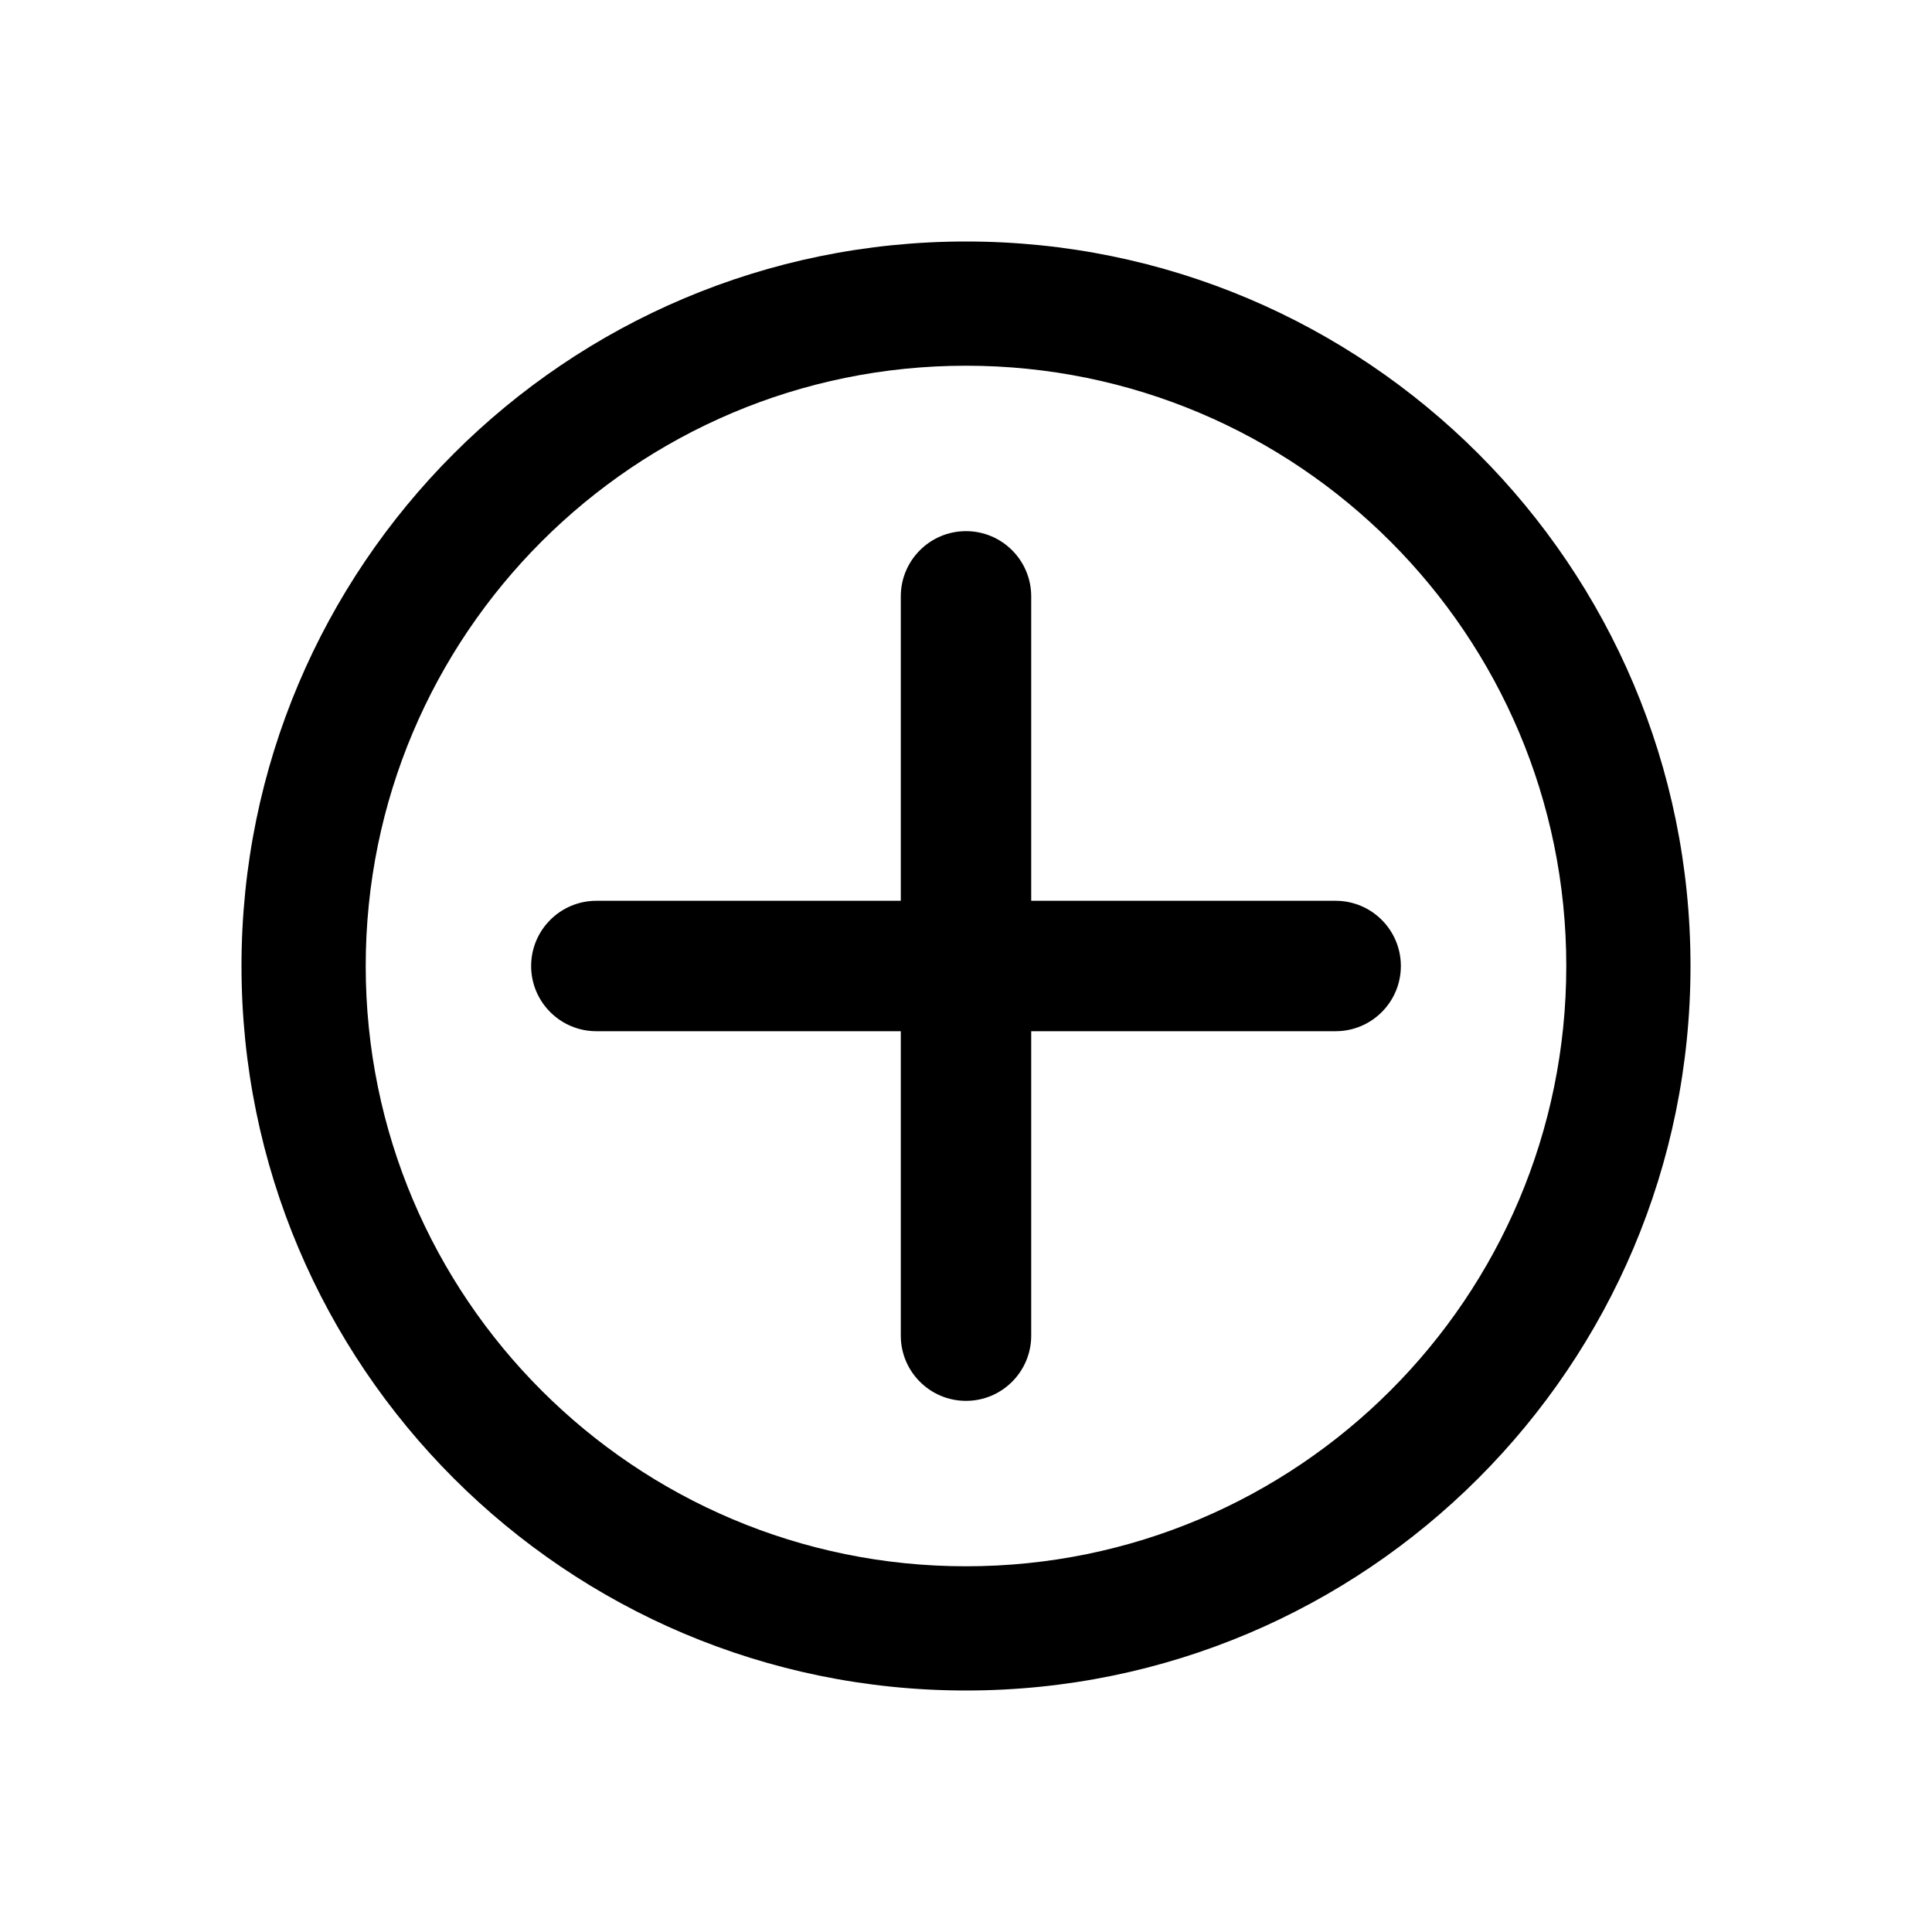
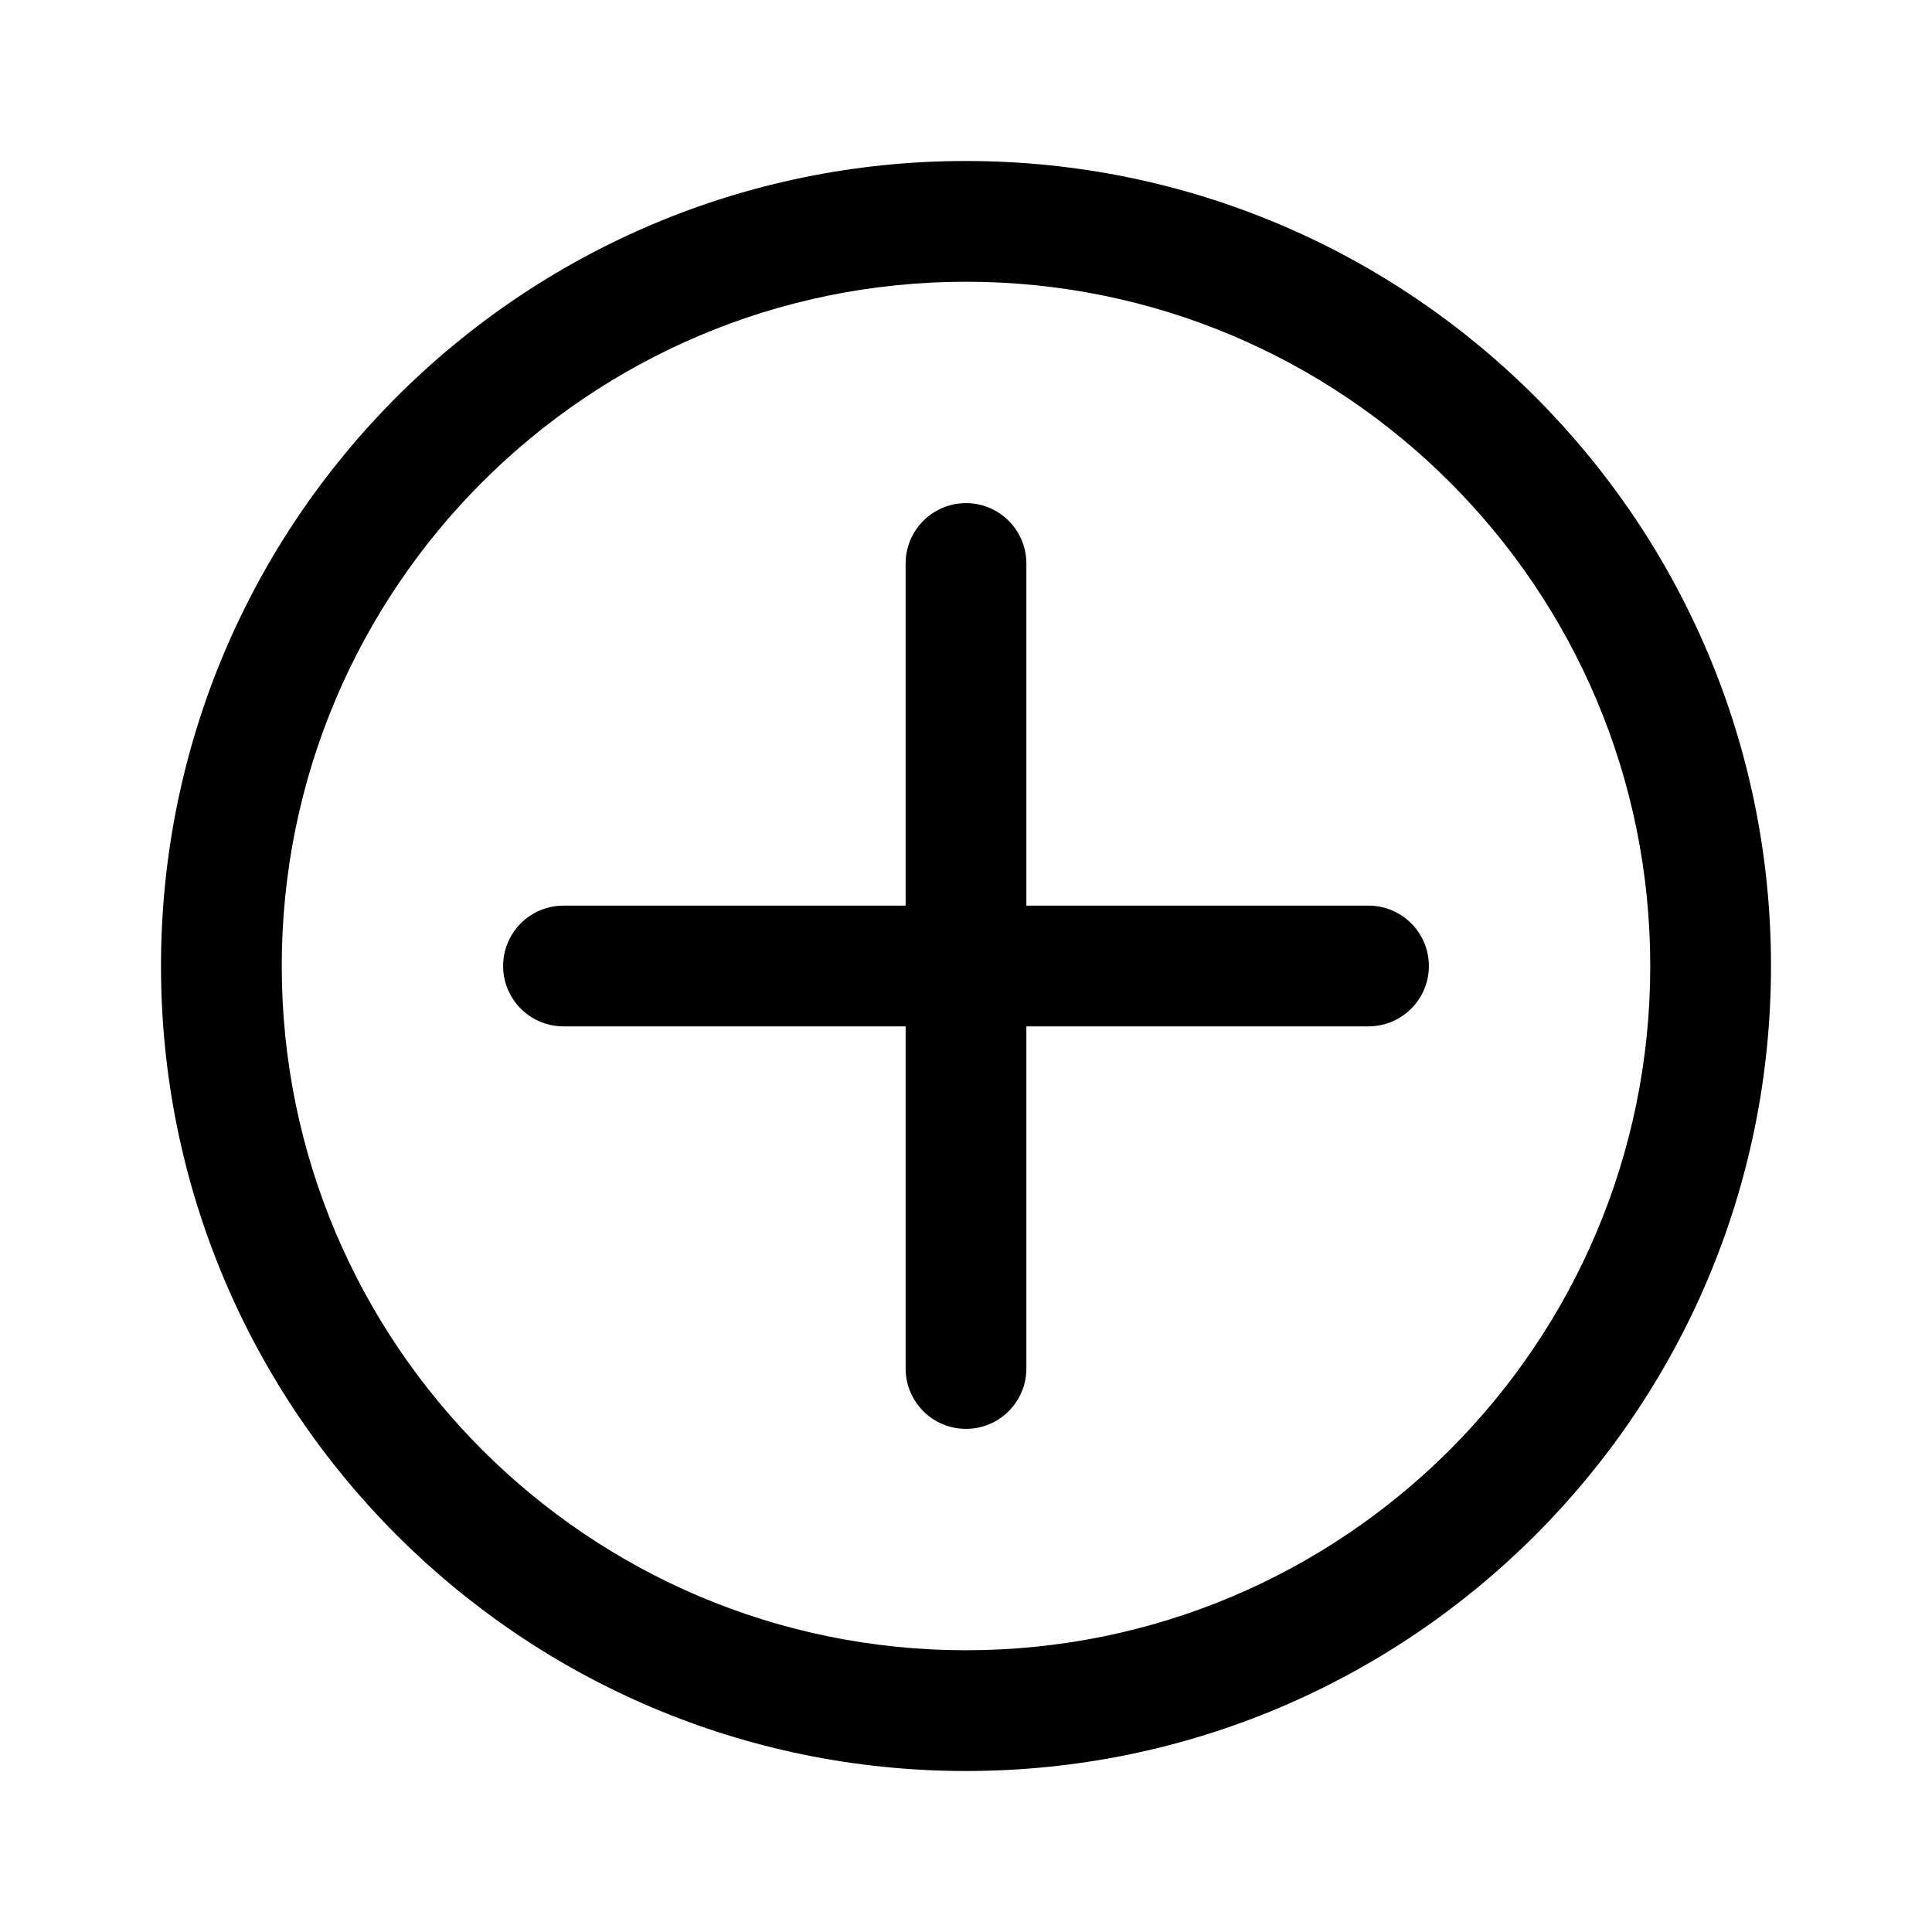
<svg xmlns="http://www.w3.org/2000/svg" width="24" height="24" viewBox="0 0 24 24">
-   <path fill-rule="evenodd" clip-rule="evenodd" d="M12 4.543C7.882 4.543 4.543 7.882 4.543 12C4.543 16.119 7.882 19.457 12 19.457C16.119 19.457 19.457 16.119 19.457 12C19.457 7.882 16.119 4.543 12 4.543ZM3 12C3 7.029 7.029 3 12 3C16.971 3 21 7.029 21 12C21 16.971 16.971 21 12 21C7.029 21 3 16.971 3 12ZM6.598 12C6.598 11.553 6.961 11.19 7.408 11.19H11.19V7.408C11.19 6.961 11.553 6.598 12 6.598C12.447 6.598 12.81 6.961 12.81 7.408V11.19H16.592C17.039 11.19 17.402 11.553 17.402 12C17.402 12.447 17.039 12.81 16.592 12.81H12.81V16.592C12.81 17.039 12.447 17.402 12 17.402C11.553 17.402 11.19 17.039 11.19 16.592V12.81H7.408C6.961 12.81 6.598 12.447 6.598 12Z" />
+   <path fill-rule="evenodd" clip-rule="evenodd" d="M20.5 12C20.5 16.694 16.694 20.5 12 20.5C7.306 20.5 3.5 16.694 3.5 12C3.5 7.306 7.306 3.5 12 3.5C16.694 3.5 20.5 7.306 20.5 12ZM22 12C22 17.523 17.523 22 12 22C6.477 22 2 17.523 2 12C2 6.477 6.477 2 12 2C17.523 2 22 6.477 22 12ZM12 6.25C12.414 6.25 12.75 6.586 12.75 7V11.25H17C17.414 11.25 17.75 11.586 17.75 12C17.75 12.414 17.414 12.75 17 12.75H12.75V17C12.75 17.414 12.414 17.75 12 17.75C11.586 17.75 11.25 17.414 11.25 17V12.75H7C6.586 12.75 6.25 12.414 6.25 12C6.25 11.586 6.586 11.25 7 11.25H11.25V7C11.25 6.586 11.586 6.25 12 6.25Z" />
</svg>
